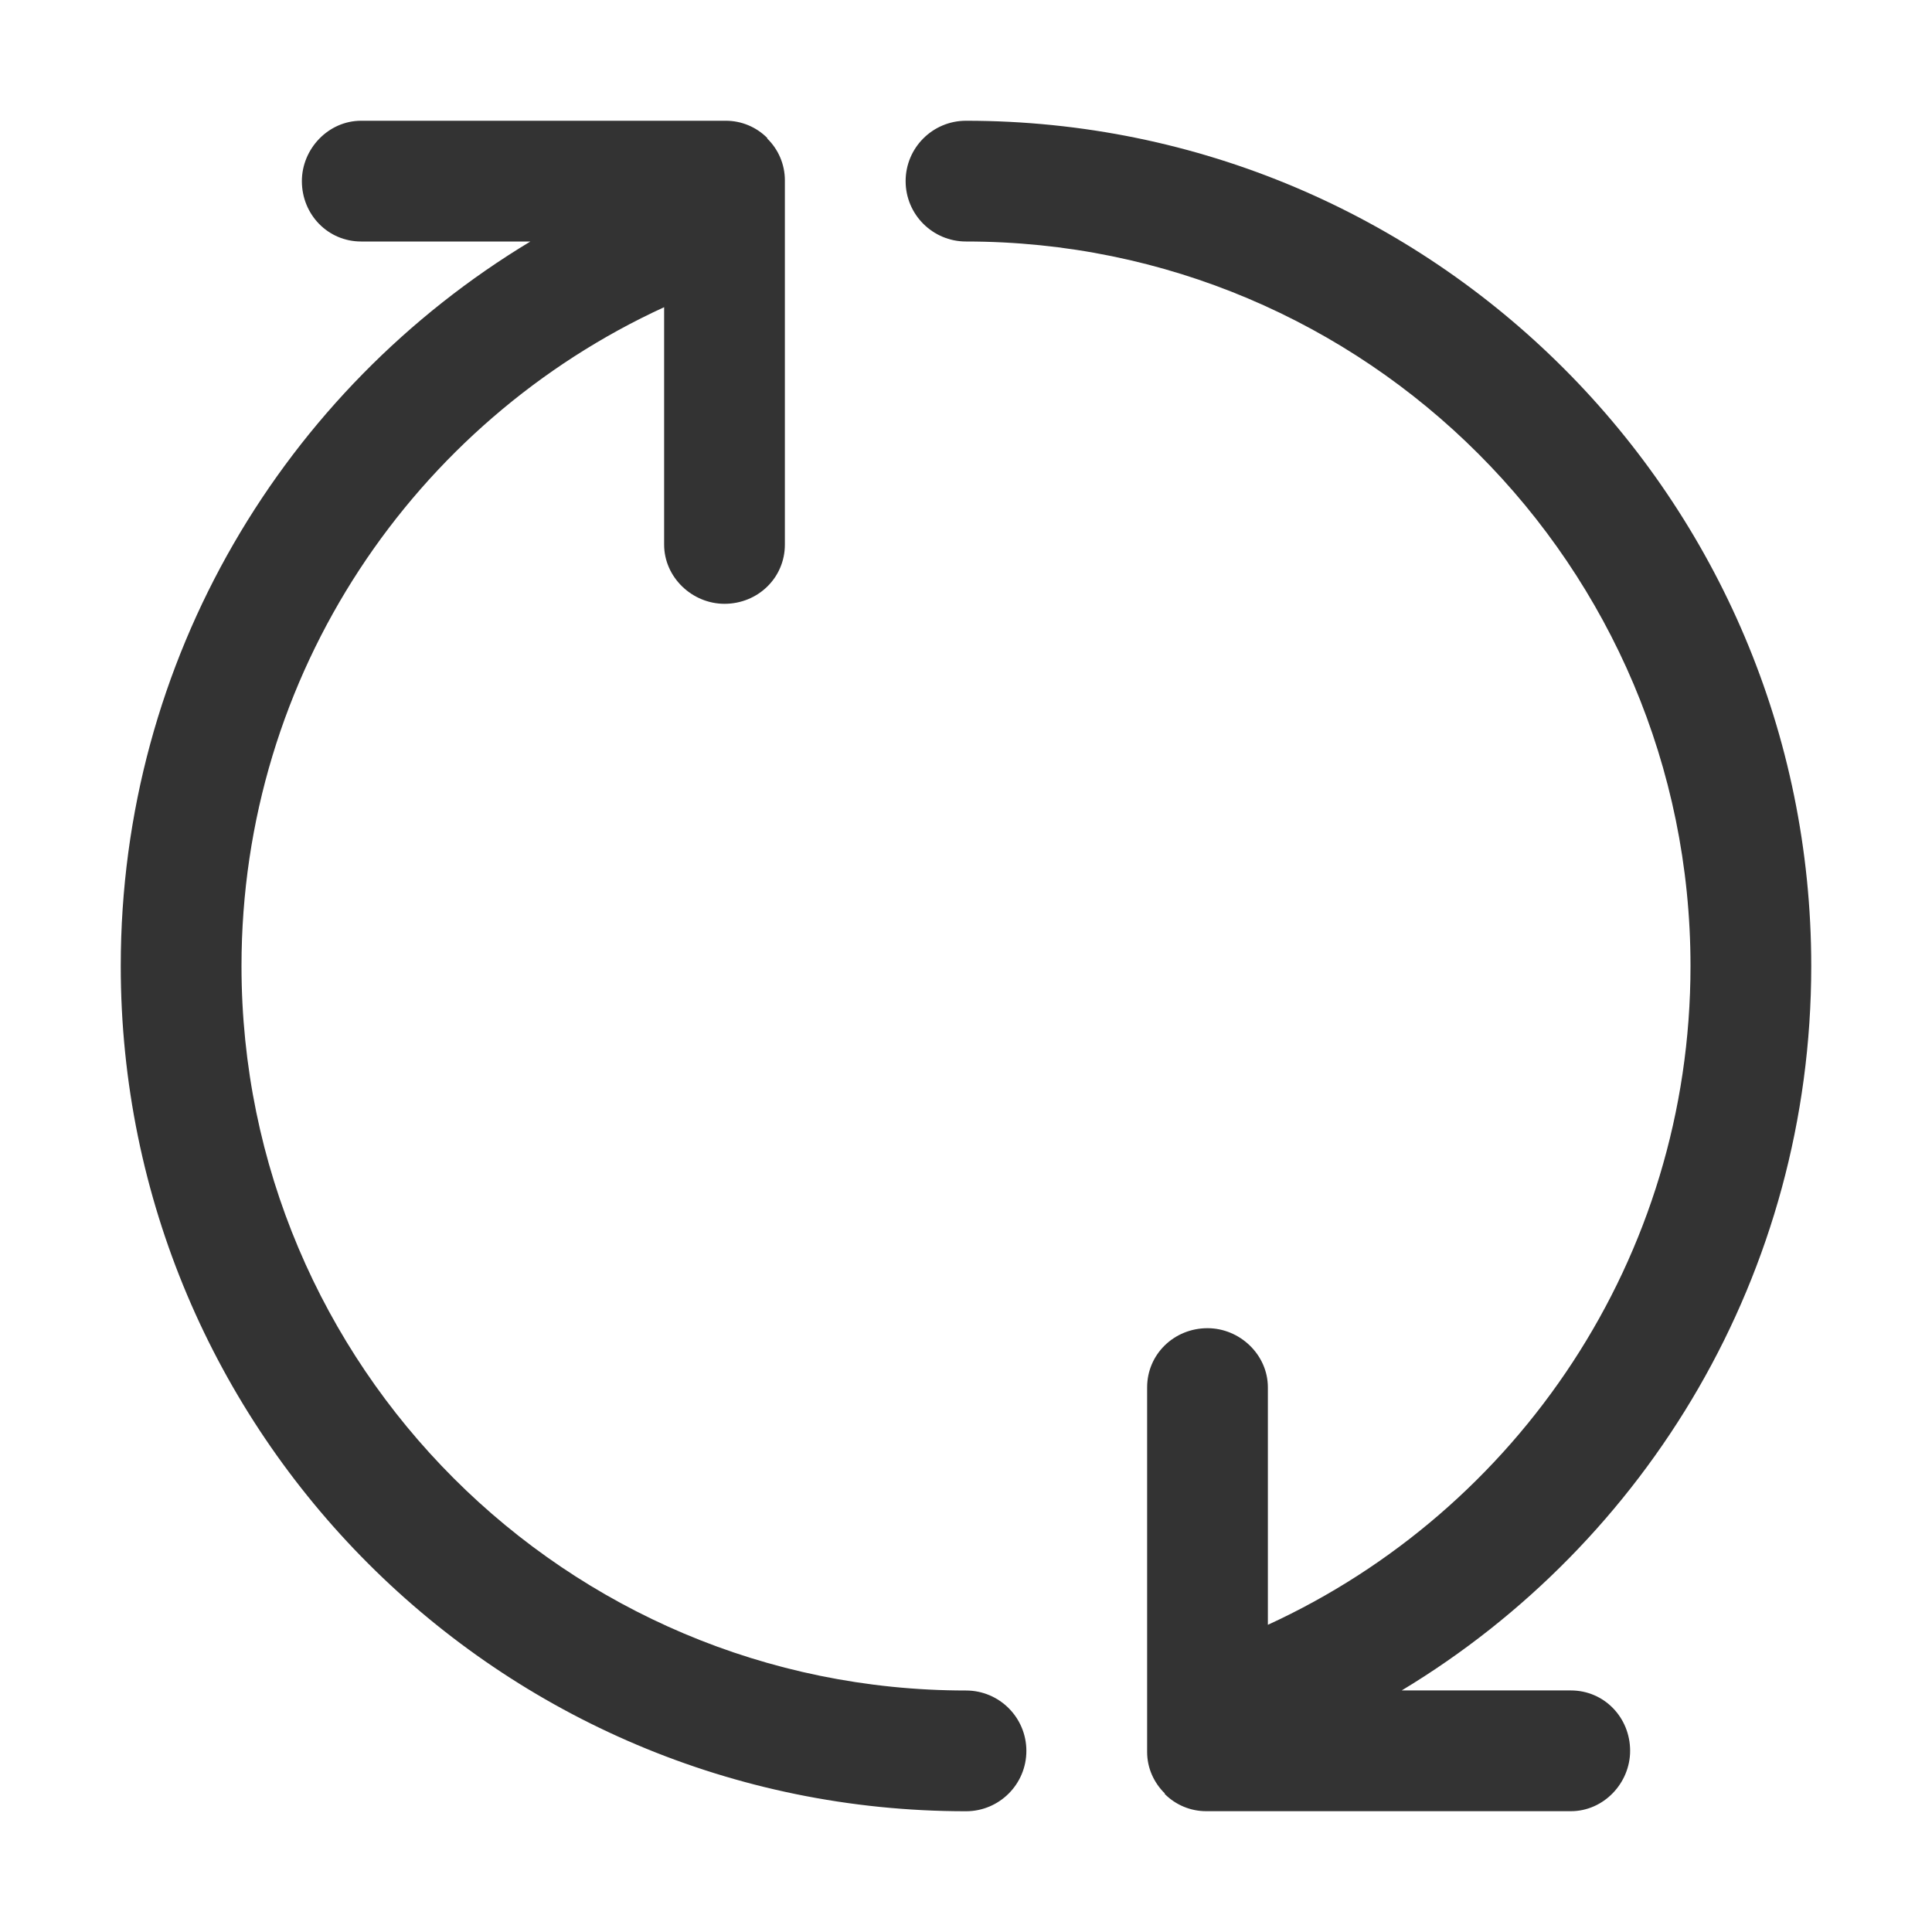
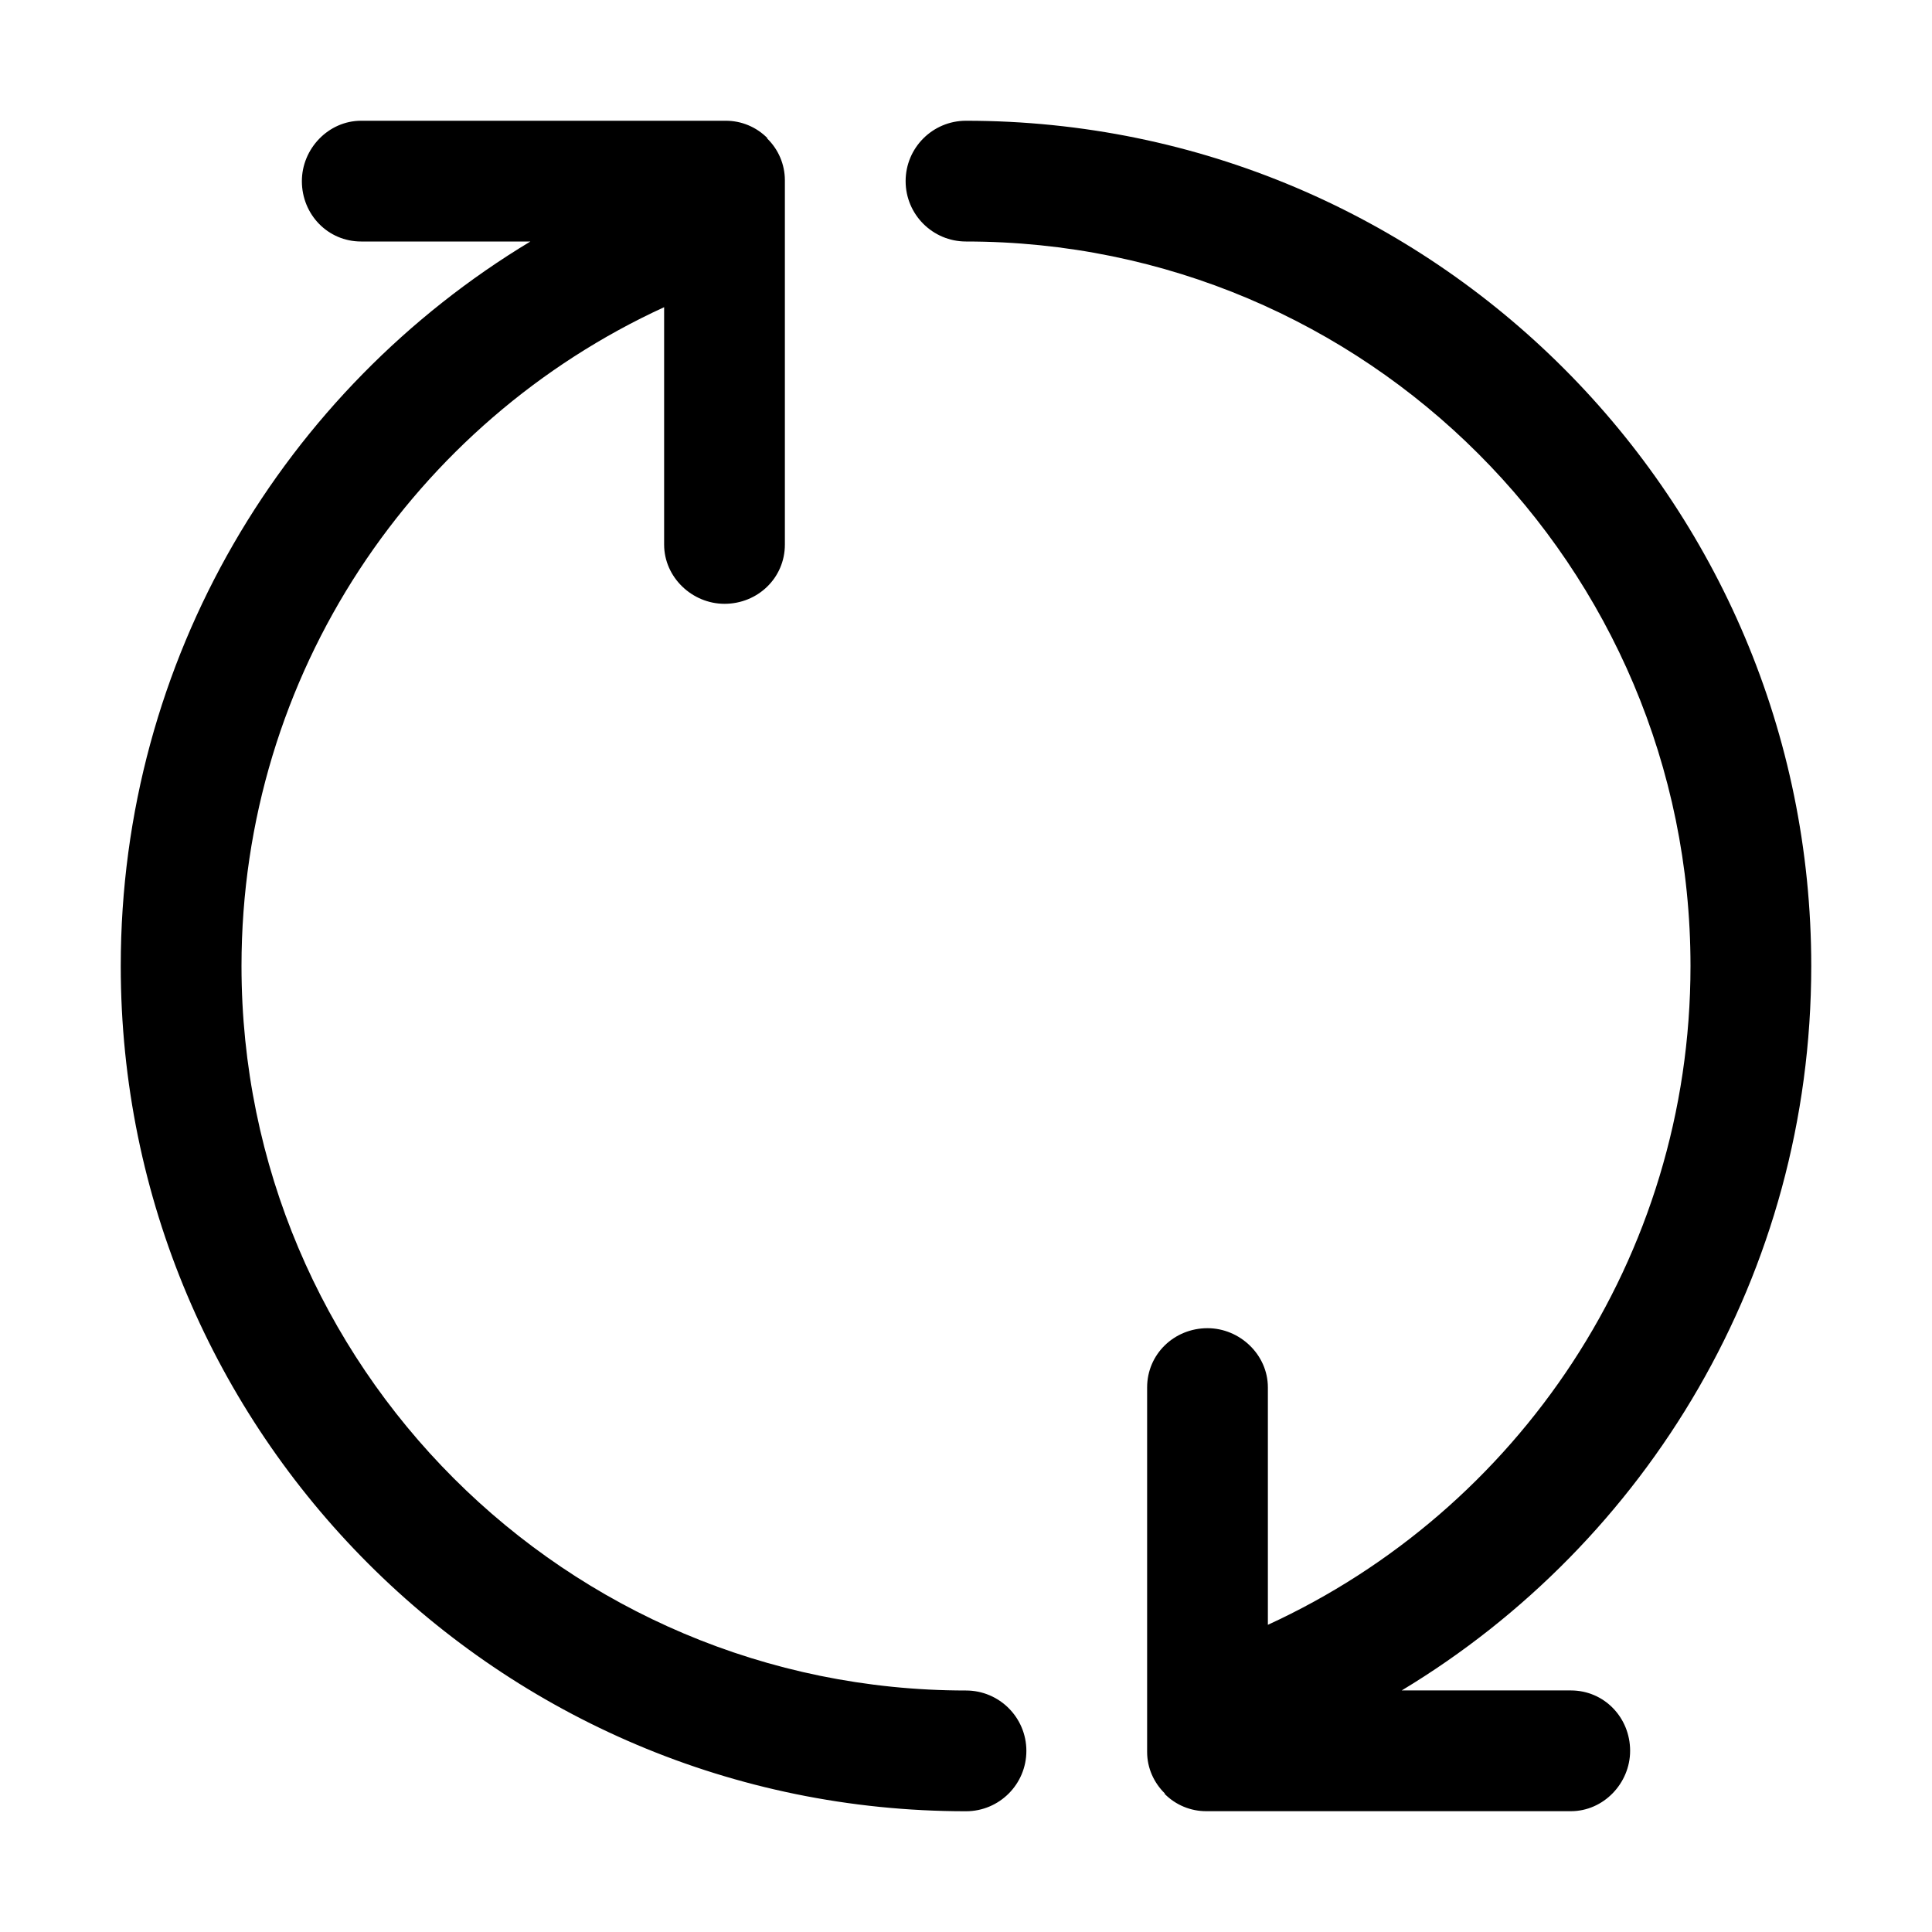
<svg xmlns="http://www.w3.org/2000/svg" t="1537326221399" class="icon" style="" viewBox="0 0 1024 1024" version="1.1" p-id="5549" width="200" height="200">
  <defs>
    <style type="text/css" />
  </defs>
-   <path d="M281.12 128C151.008 206.4 64 349.024 64 512c0 247.424 200.576 448 448 448a32 32 0 0 0 0-64C299.936 896 128 724.064 128 512c0-154.976 91.808-288.512 224-349.184V288.64c0 17.344 14.848 31.392 32 31.392 17.664 0 32-13.76 32-31.392V95.392a30.88 30.88 0 0 0-9.376-21.984l0.096-0.224A30.944 30.944 0 0 0 384.608 64H191.392C174.048 64 160 78.848 160 96c0 17.664 13.76 32 31.392 32h89.728z m461.76 768C872.992 817.6 960 674.976 960 512c0-247.424-200.576-448-448-448a32 32 0 0 0 0 64c212.064 0 384 171.936 384 384 0 154.976-91.808 288.512-224 349.184V735.36c0-17.344-14.848-31.392-32-31.392-17.664 0-32 13.76-32 31.392v193.216c0 8.576 3.616 16.32 9.376 21.984l-0.096 0.224a30.944 30.944 0 0 0 22.112 9.184h193.216c17.344 0 31.392-14.848 31.392-32 0-17.664-13.76-32-31.392-32h-89.728z" fill="#333333" p-id="5550" />
+   <path d="M281.12 128C151.008 206.4 64 349.024 64 512c0 247.424 200.576 448 448 448a32 32 0 0 0 0-64C299.936 896 128 724.064 128 512c0-154.976 91.808-288.512 224-349.184V288.64c0 17.344 14.848 31.392 32 31.392 17.664 0 32-13.76 32-31.392V95.392a30.88 30.88 0 0 0-9.376-21.984l0.096-0.224A30.944 30.944 0 0 0 384.608 64H191.392C174.048 64 160 78.848 160 96c0 17.664 13.76 32 31.392 32h89.728z m461.76 768C872.992 817.6 960 674.976 960 512c0-247.424-200.576-448-448-448a32 32 0 0 0 0 64c212.064 0 384 171.936 384 384 0 154.976-91.808 288.512-224 349.184V735.36c0-17.344-14.848-31.392-32-31.392-17.664 0-32 13.76-32 31.392v193.216c0 8.576 3.616 16.32 9.376 21.984l-0.096 0.224a30.944 30.944 0 0 0 22.112 9.184h193.216c17.344 0 31.392-14.848 31.392-32 0-17.664-13.76-32-31.392-32h-89.728z" p-id="5550" />
</svg>
